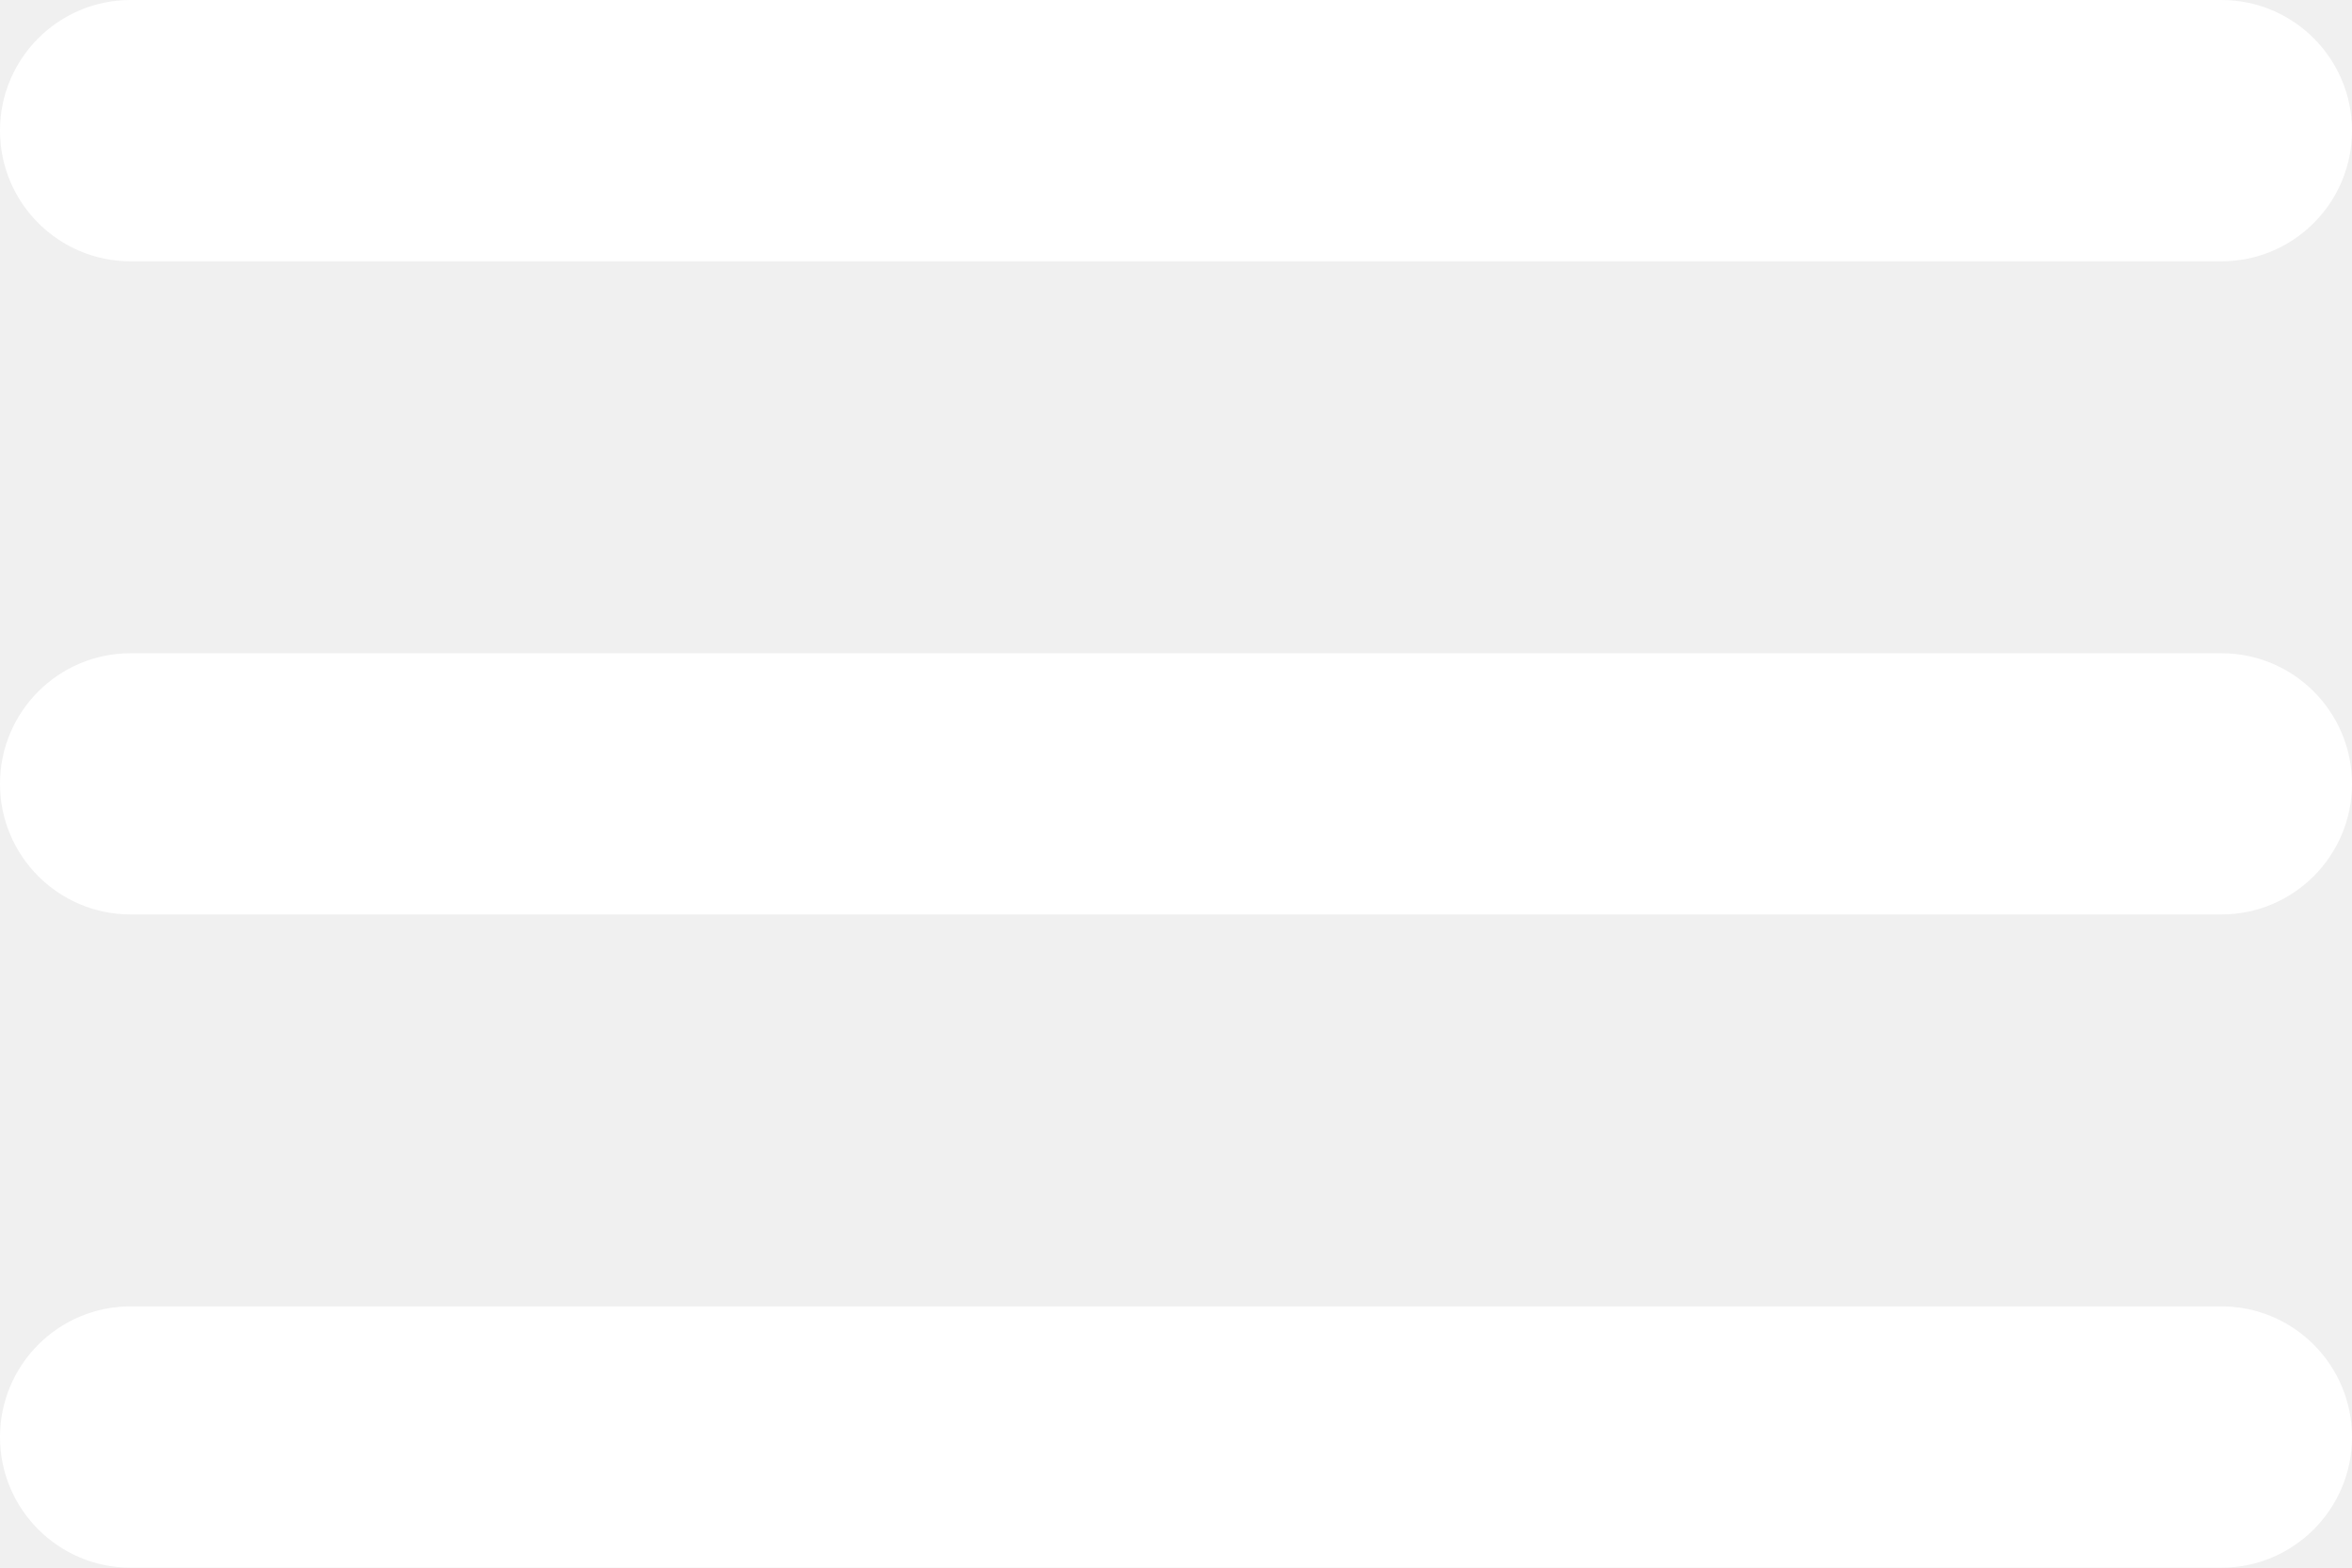
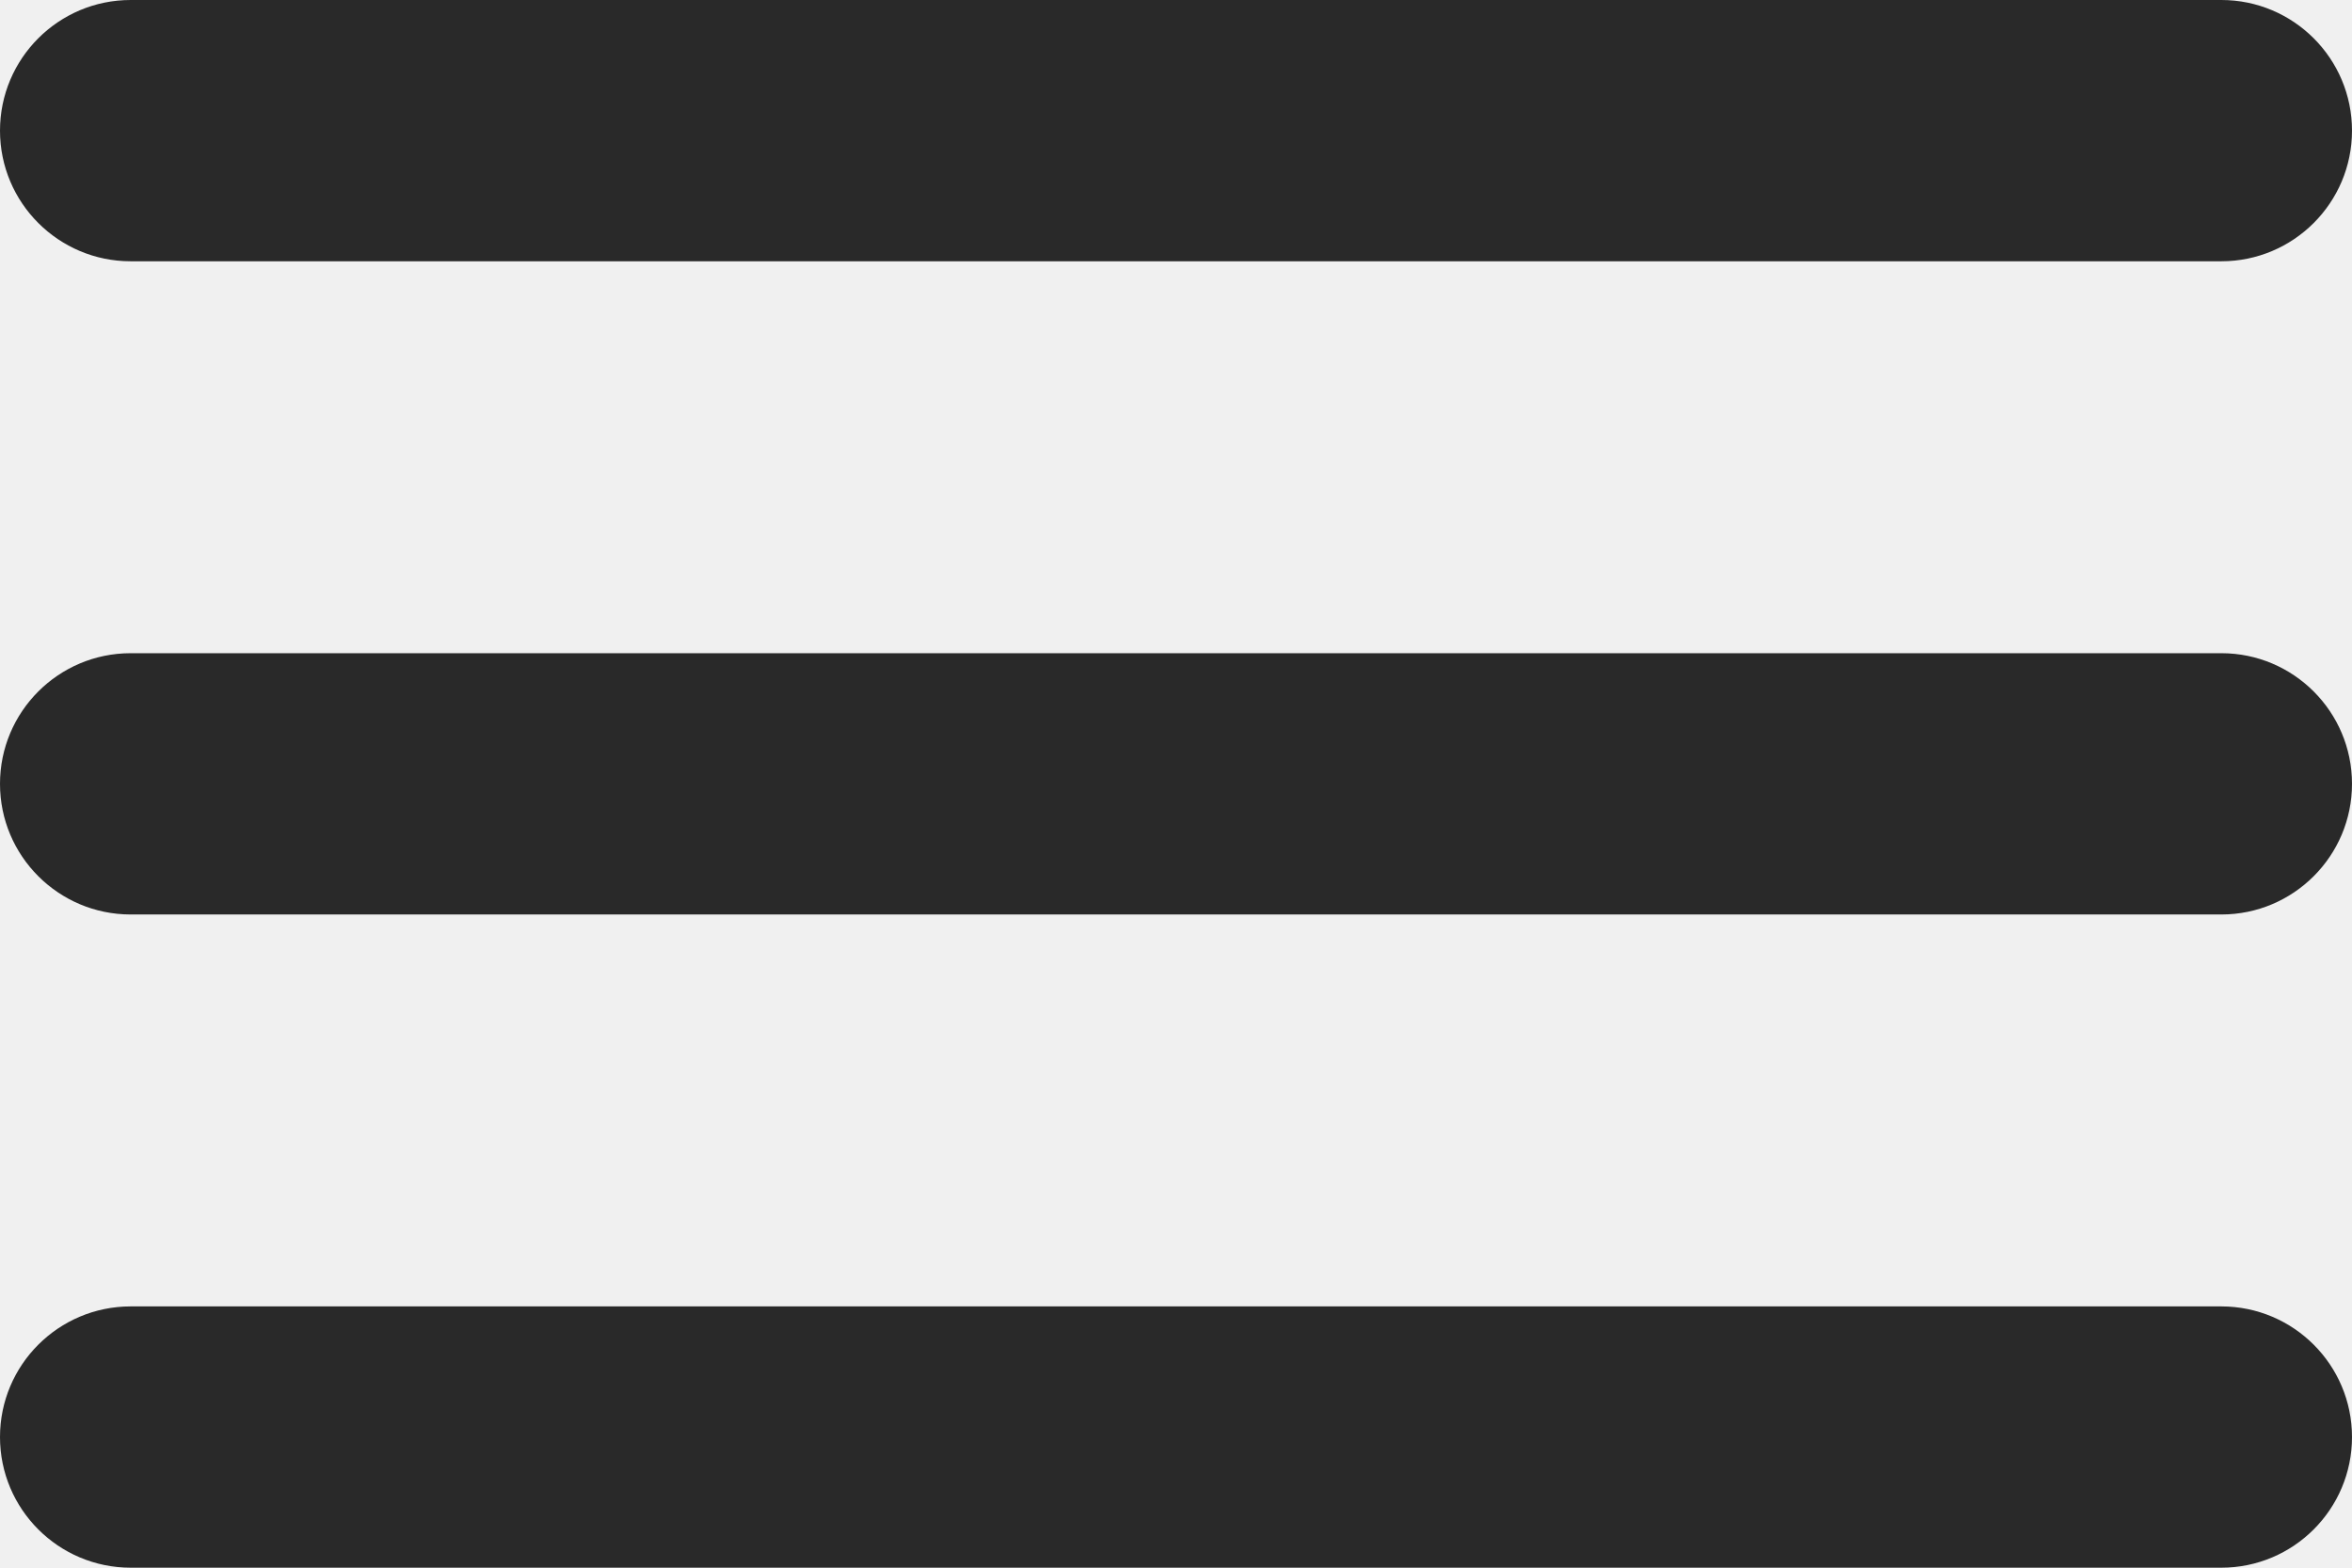
- <svg xmlns="http://www.w3.org/2000/svg" width="24" height="16" viewBox="0 0 24 16" fill="none">
-   <path d="M0 14.667C0 15.403 0.597 16 1.333 16H22.667C23.403 16 24 15.403 24 14.667C24 13.93 23.403 13.333 22.667 13.333H1.333C0.597 13.333 0 13.93 0 14.667ZM0 8C0 8.736 0.597 9.333 1.333 9.333H22.667C23.403 9.333 24 8.736 24 8C24 7.264 23.403 6.667 22.667 6.667H1.333C0.597 6.667 0 7.264 0 8ZM1.333 0C0.597 0 0 0.597 0 1.333C0 2.07 0.597 2.667 1.333 2.667H22.667C23.403 2.667 24 2.07 24 1.333C24 0.597 23.403 0 22.667 0H1.333Z" fill="white" />
+ <svg xmlns="http://www.w3.org/2000/svg" width="18" height="12" viewBox="0 0 18 12" fill="none">
+   <path d="M0 11C0 11.552 0.448 12 1 12H17C17.552 12 18 11.552 18 11C18 10.448 17.552 10 17 10H1C0.448 10 0 10.448 0 11ZM0 6C0 6.552 0.448 7 1 7H17C17.552 7 18 6.552 18 6C18 5.448 17.552 5 17 5H1C0.448 5 0 5.448 0 6ZM1 0C0.448 0 0 0.448 0 1C0 1.552 0.448 2 1 2H17C17.552 2 18 1.552 18 1C18 0.448 17.552 0 17 0H1Z" fill="#292929" />
</svg>
